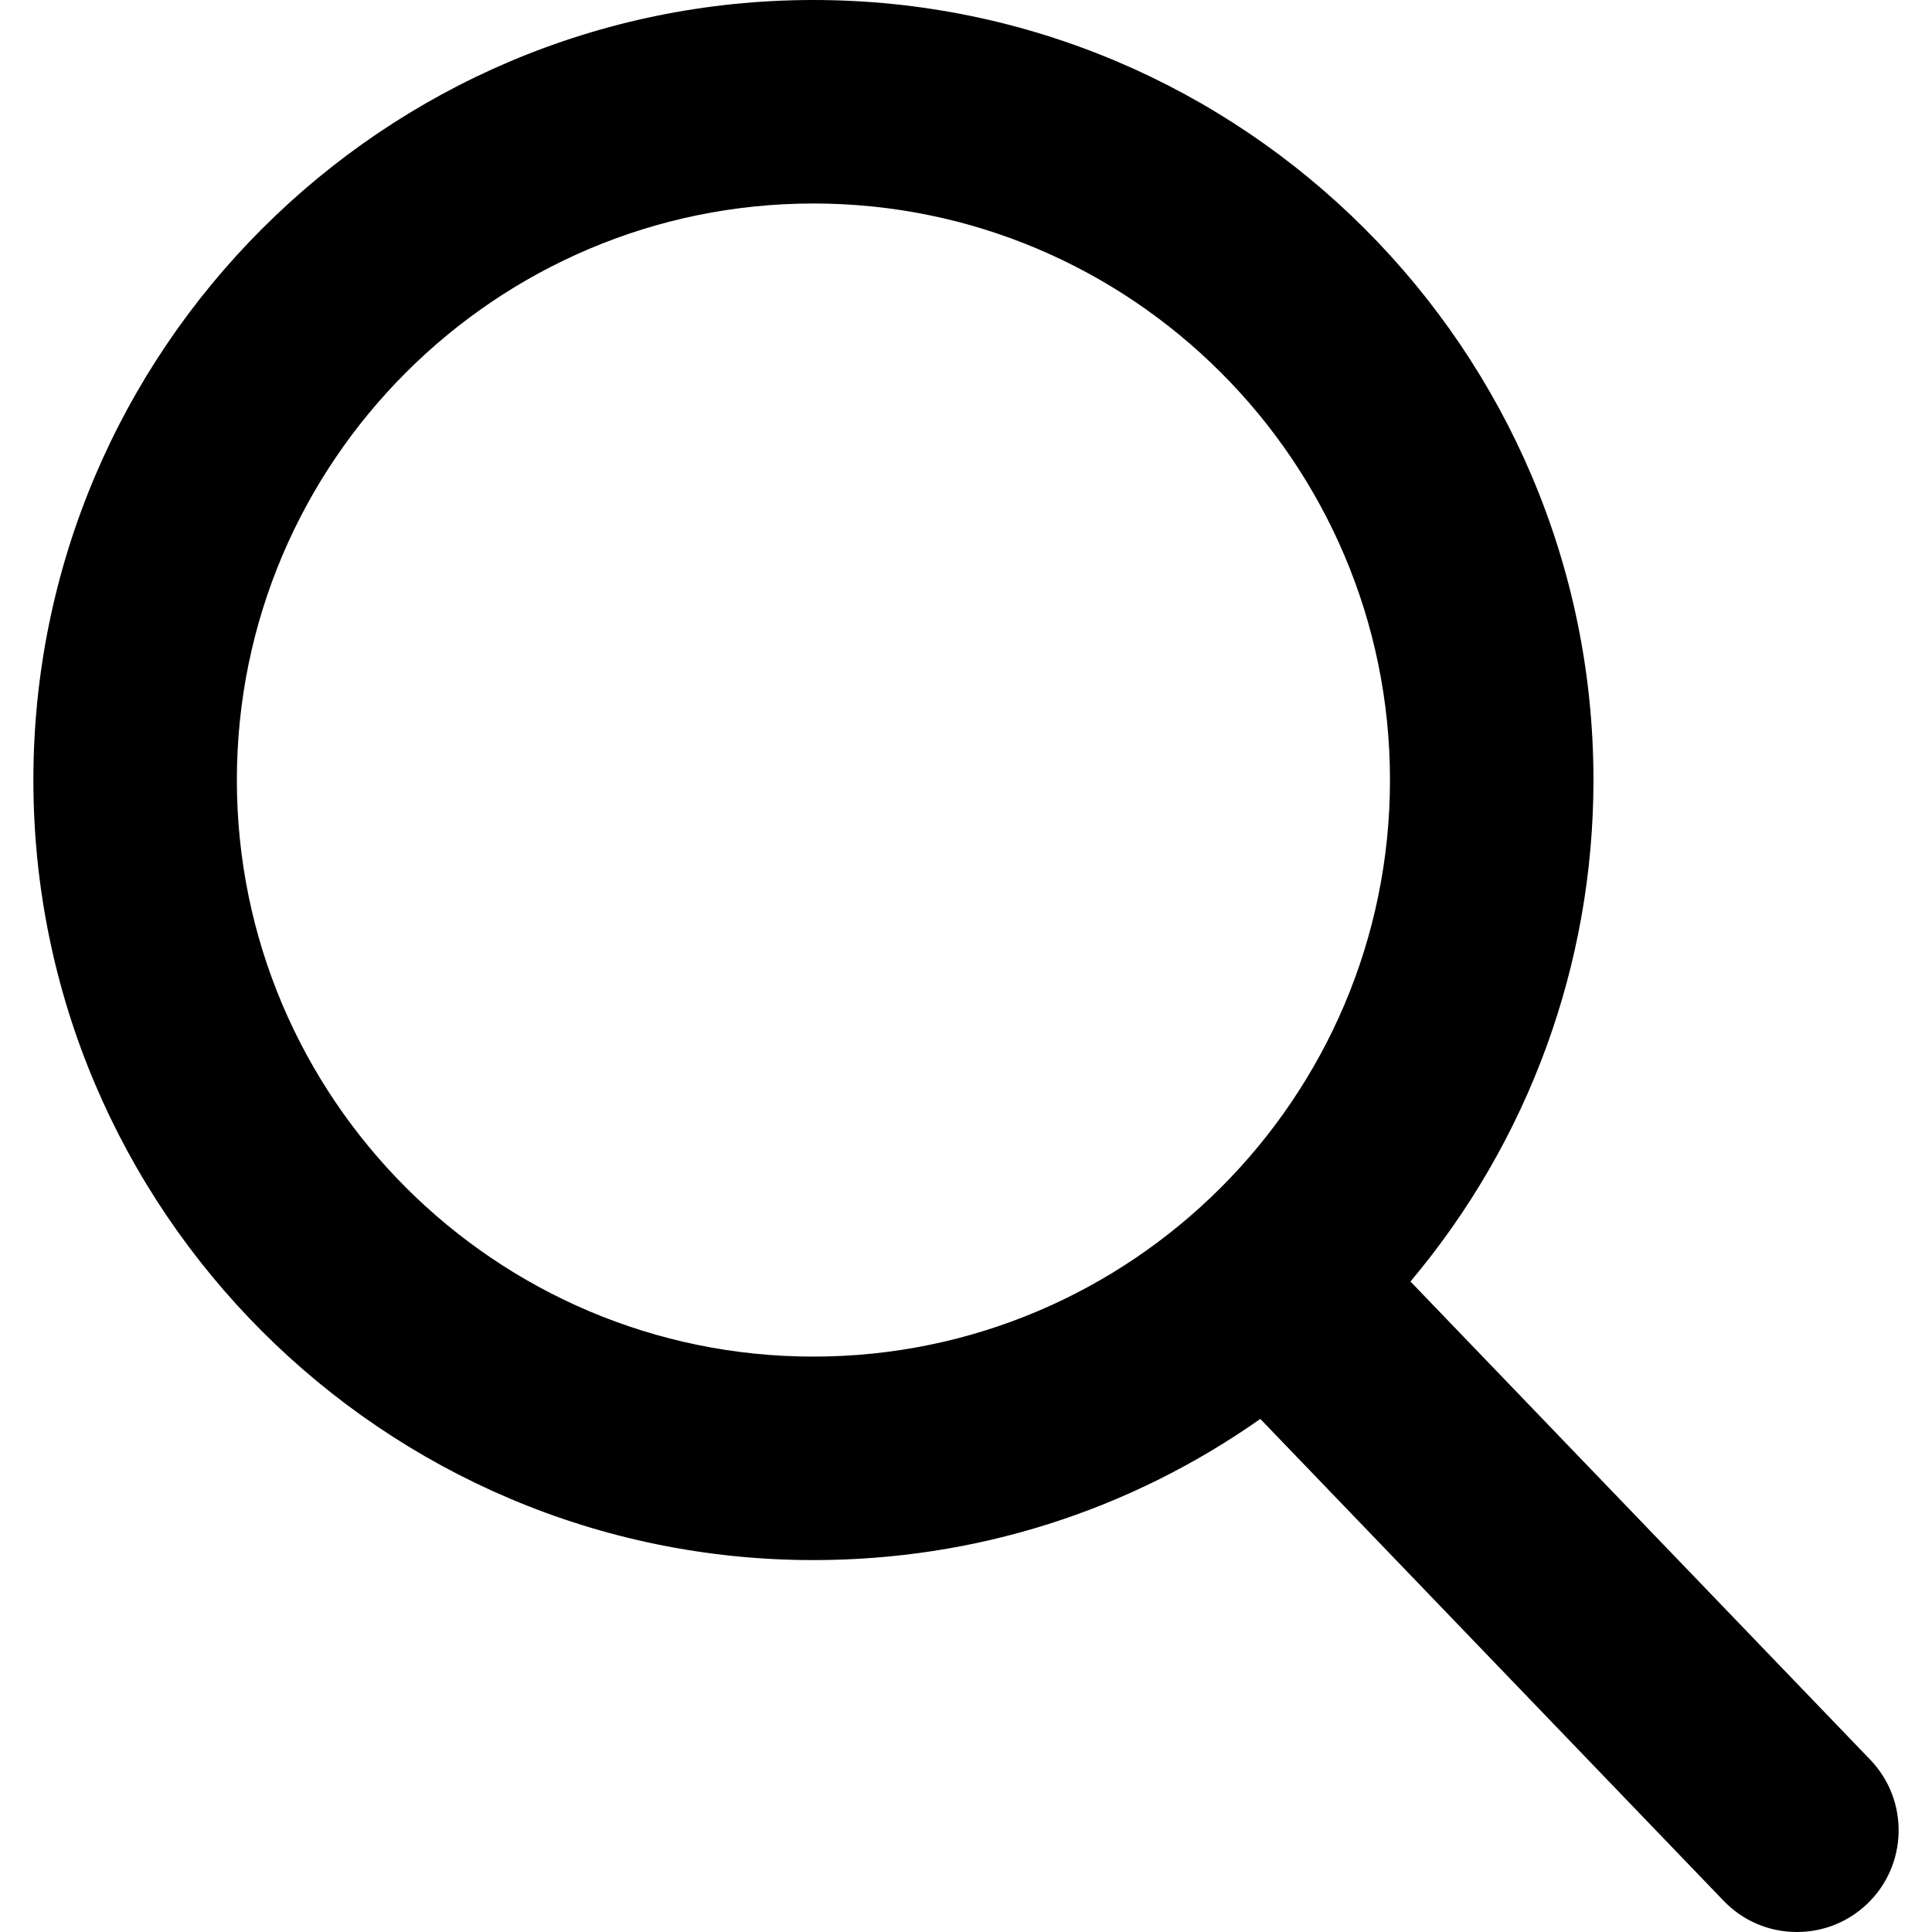
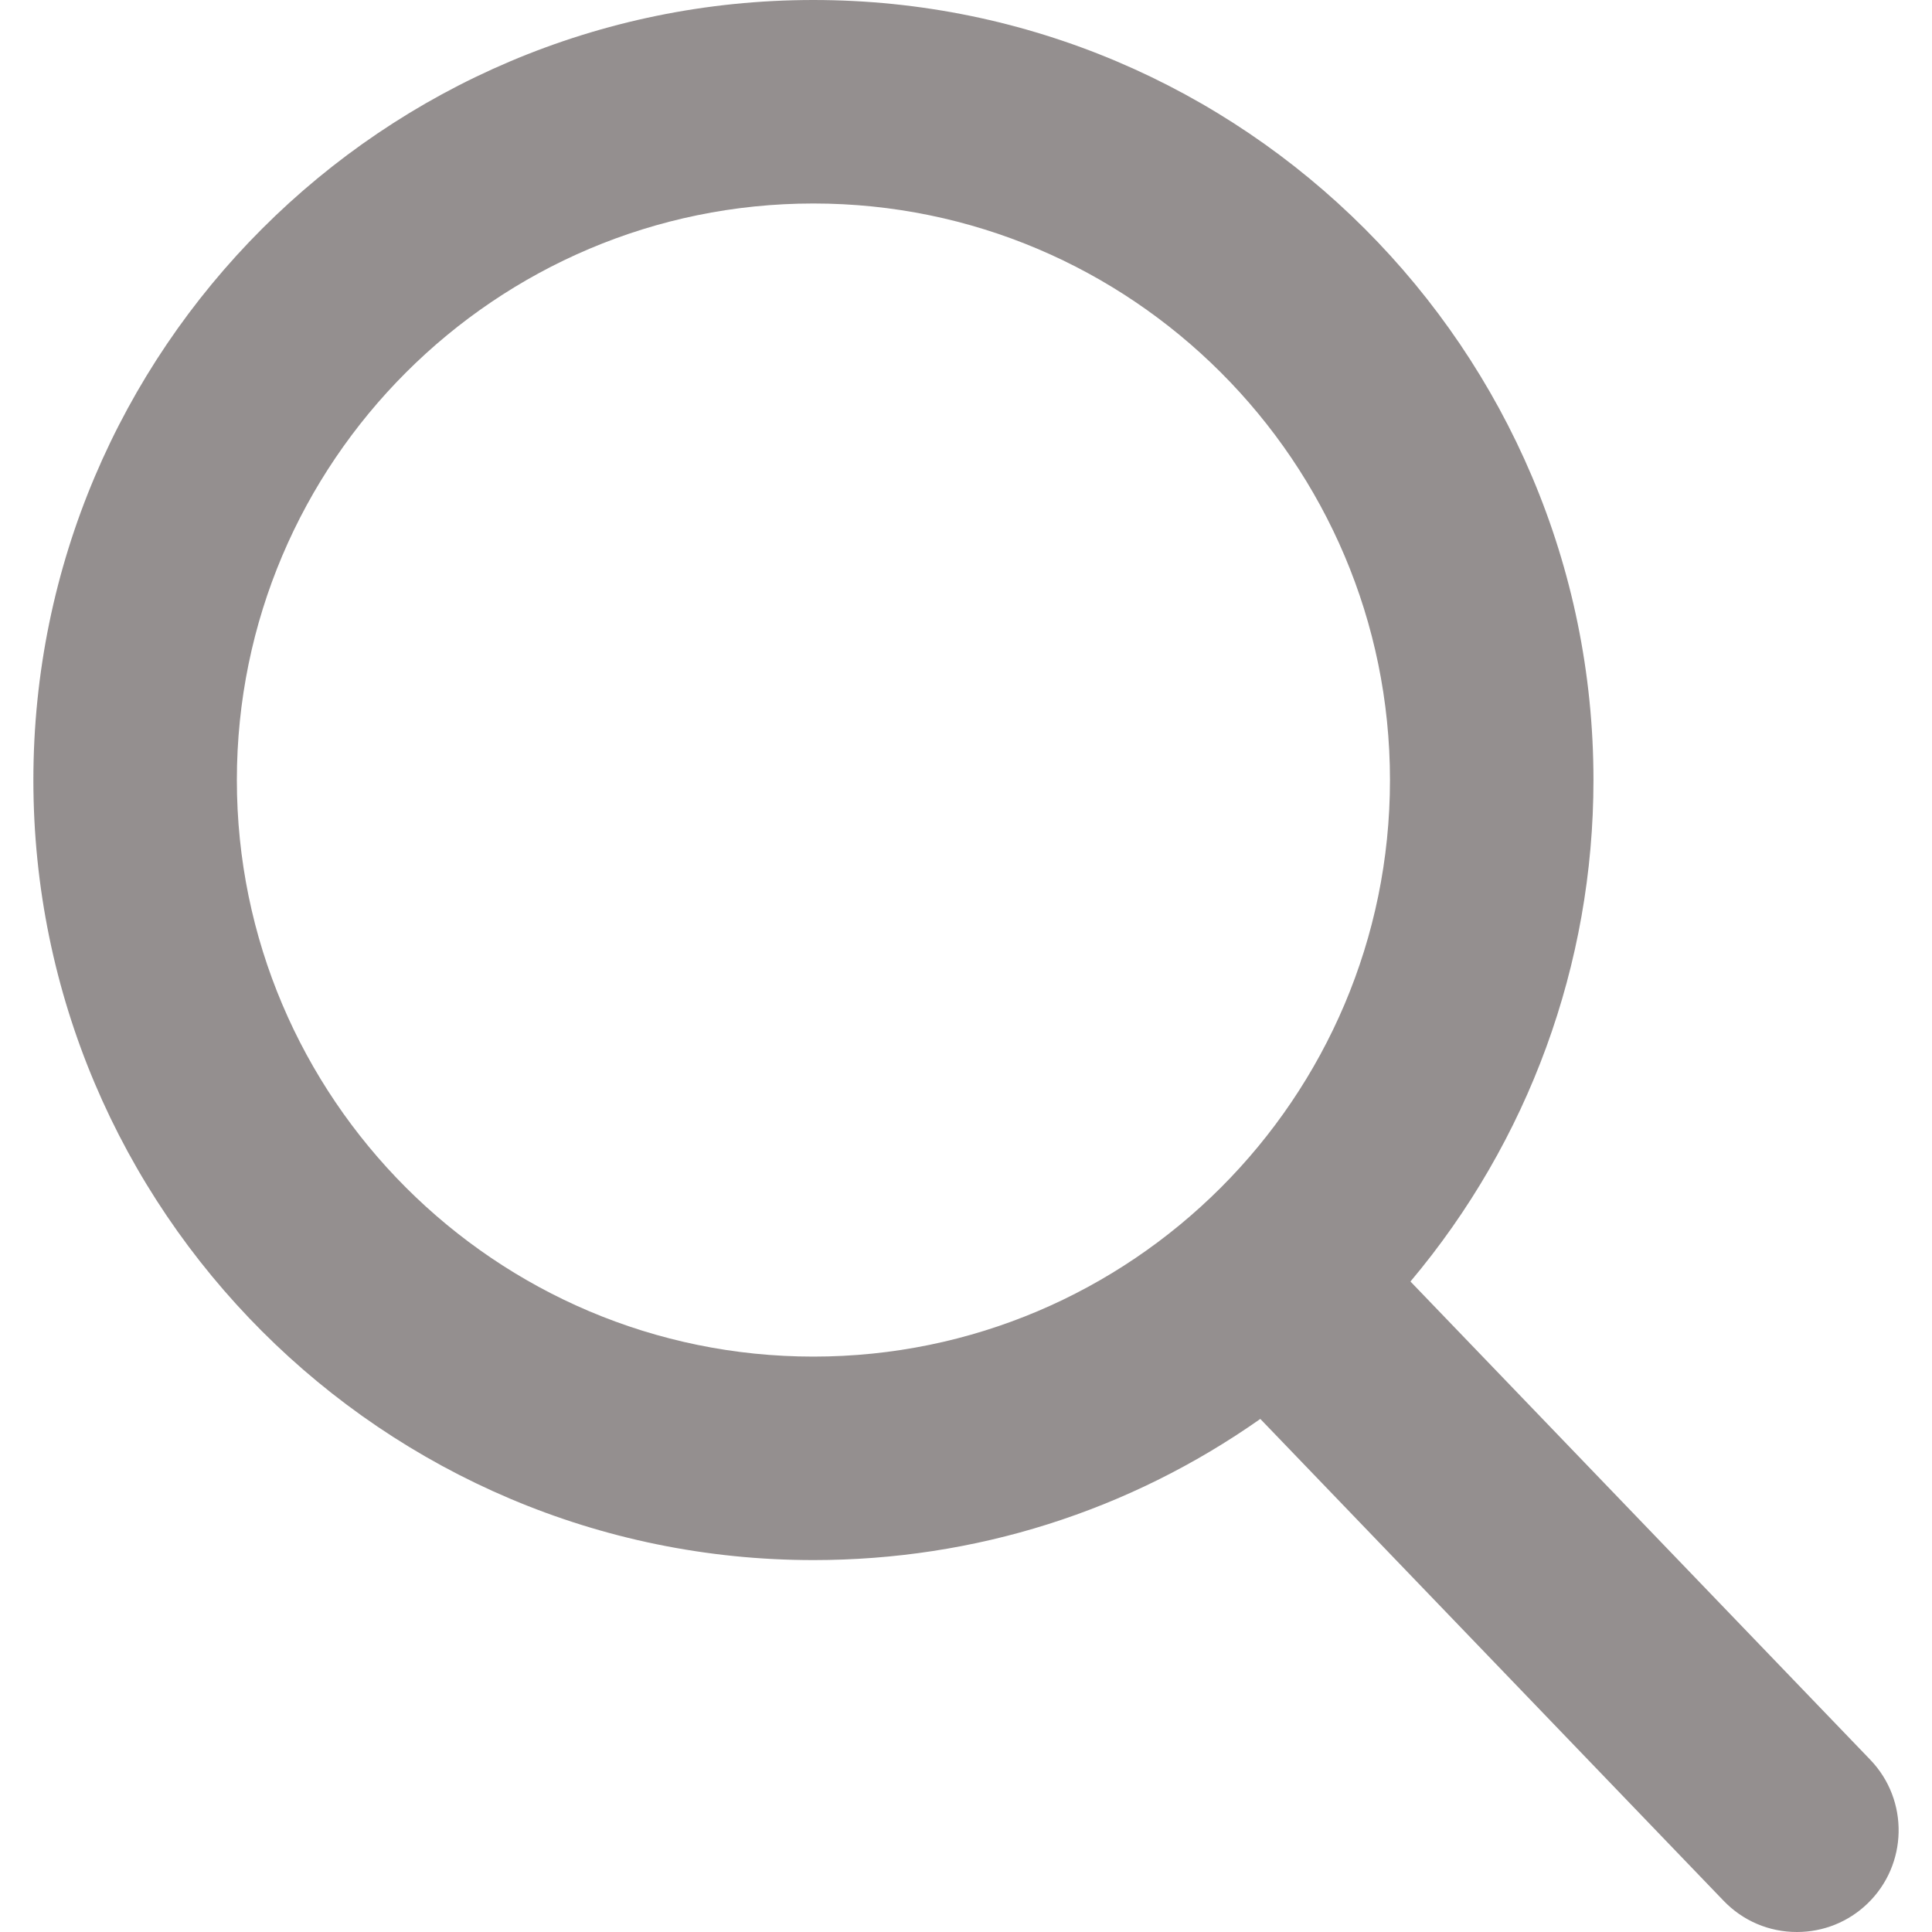
<svg xmlns="http://www.w3.org/2000/svg" version="1.1" id="Capa_1" x="0px" y="0px" viewBox="0 0 56.966 56.966" style="enable-background:new 0 0 56.966 56.966;" xml:space="preserve">
-   <path d="M55.146,51.887L41.588,37.786c3.486-4.144,5.396-9.358,5.396-14.786c0-12.682-10.318-23-23-23s-23,10.318-23,23  s10.318,23,23,23c4.761,0,9.298-1.436,13.177-4.162l13.661,14.208c0.571,0.593,1.339,0.92,2.162,0.92  c0.779,0,1.518-0.297,2.079-0.837C56.255,54.982,56.293,53.08,55.146,51.887z M23.984,6c9.374,0,17,7.626,17,17s-7.626,17-17,17  s-17-7.626-17-17S14.61,6,23.984,6z" />
+   <path fill="#948f8f" d="M55.146,51.887L41.588,37.786c3.486-4.144,5.396-9.358,5.396-14.786c0-12.682-10.318-23-23-23s-23,10.318-23,23  s10.318,23,23,23c4.761,0,9.298-1.436,13.177-4.162l13.661,14.208c0.571,0.593,1.339,0.92,2.162,0.92  c0.779,0,1.518-0.297,2.079-0.837C56.255,54.982,56.293,53.08,55.146,51.887z M23.984,6c9.374,0,17,7.626,17,17s-7.626,17-17,17  s-17-7.626-17-17S14.61,6,23.984,6z" />
  <g>
</g>
  <g>
</g>
  <g>
</g>
  <g>
</g>
  <g>
</g>
  <g>
</g>
  <g>
</g>
  <g>
</g>
  <g>
</g>
  <g>
</g>
  <g>
</g>
  <g>
</g>
  <g>
</g>
  <g>
</g>
  <g>
</g>
</svg>
